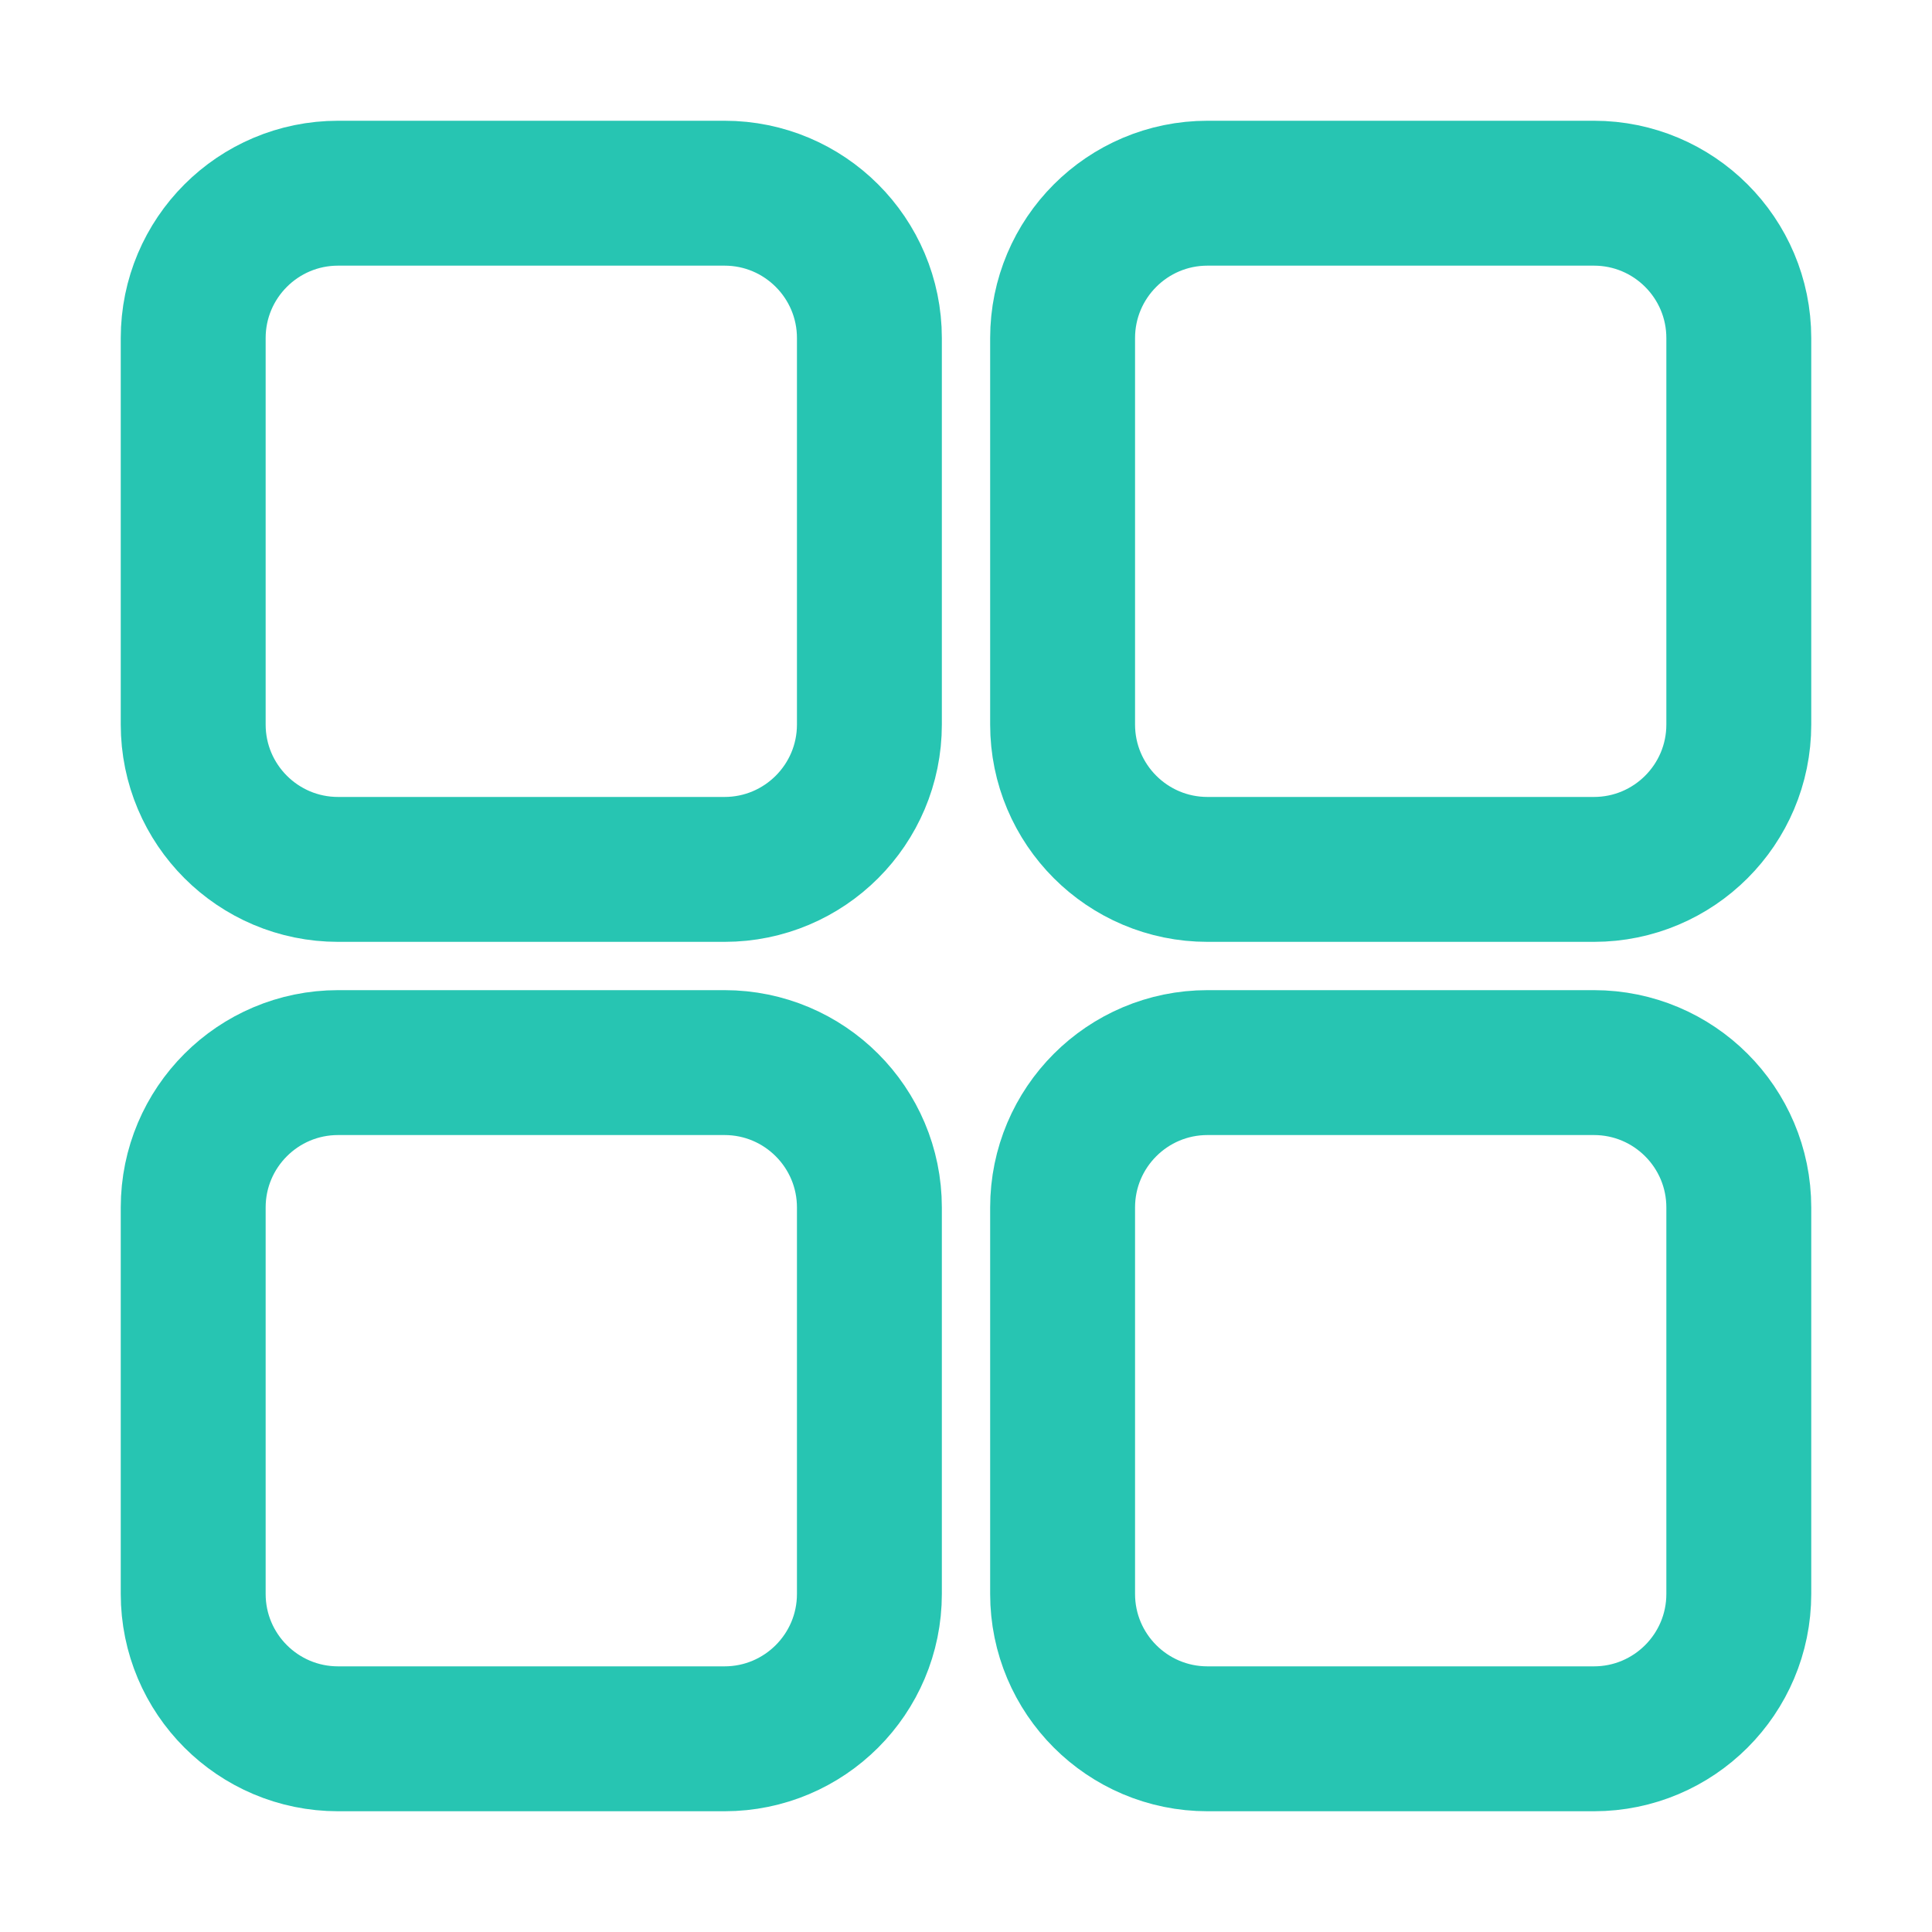
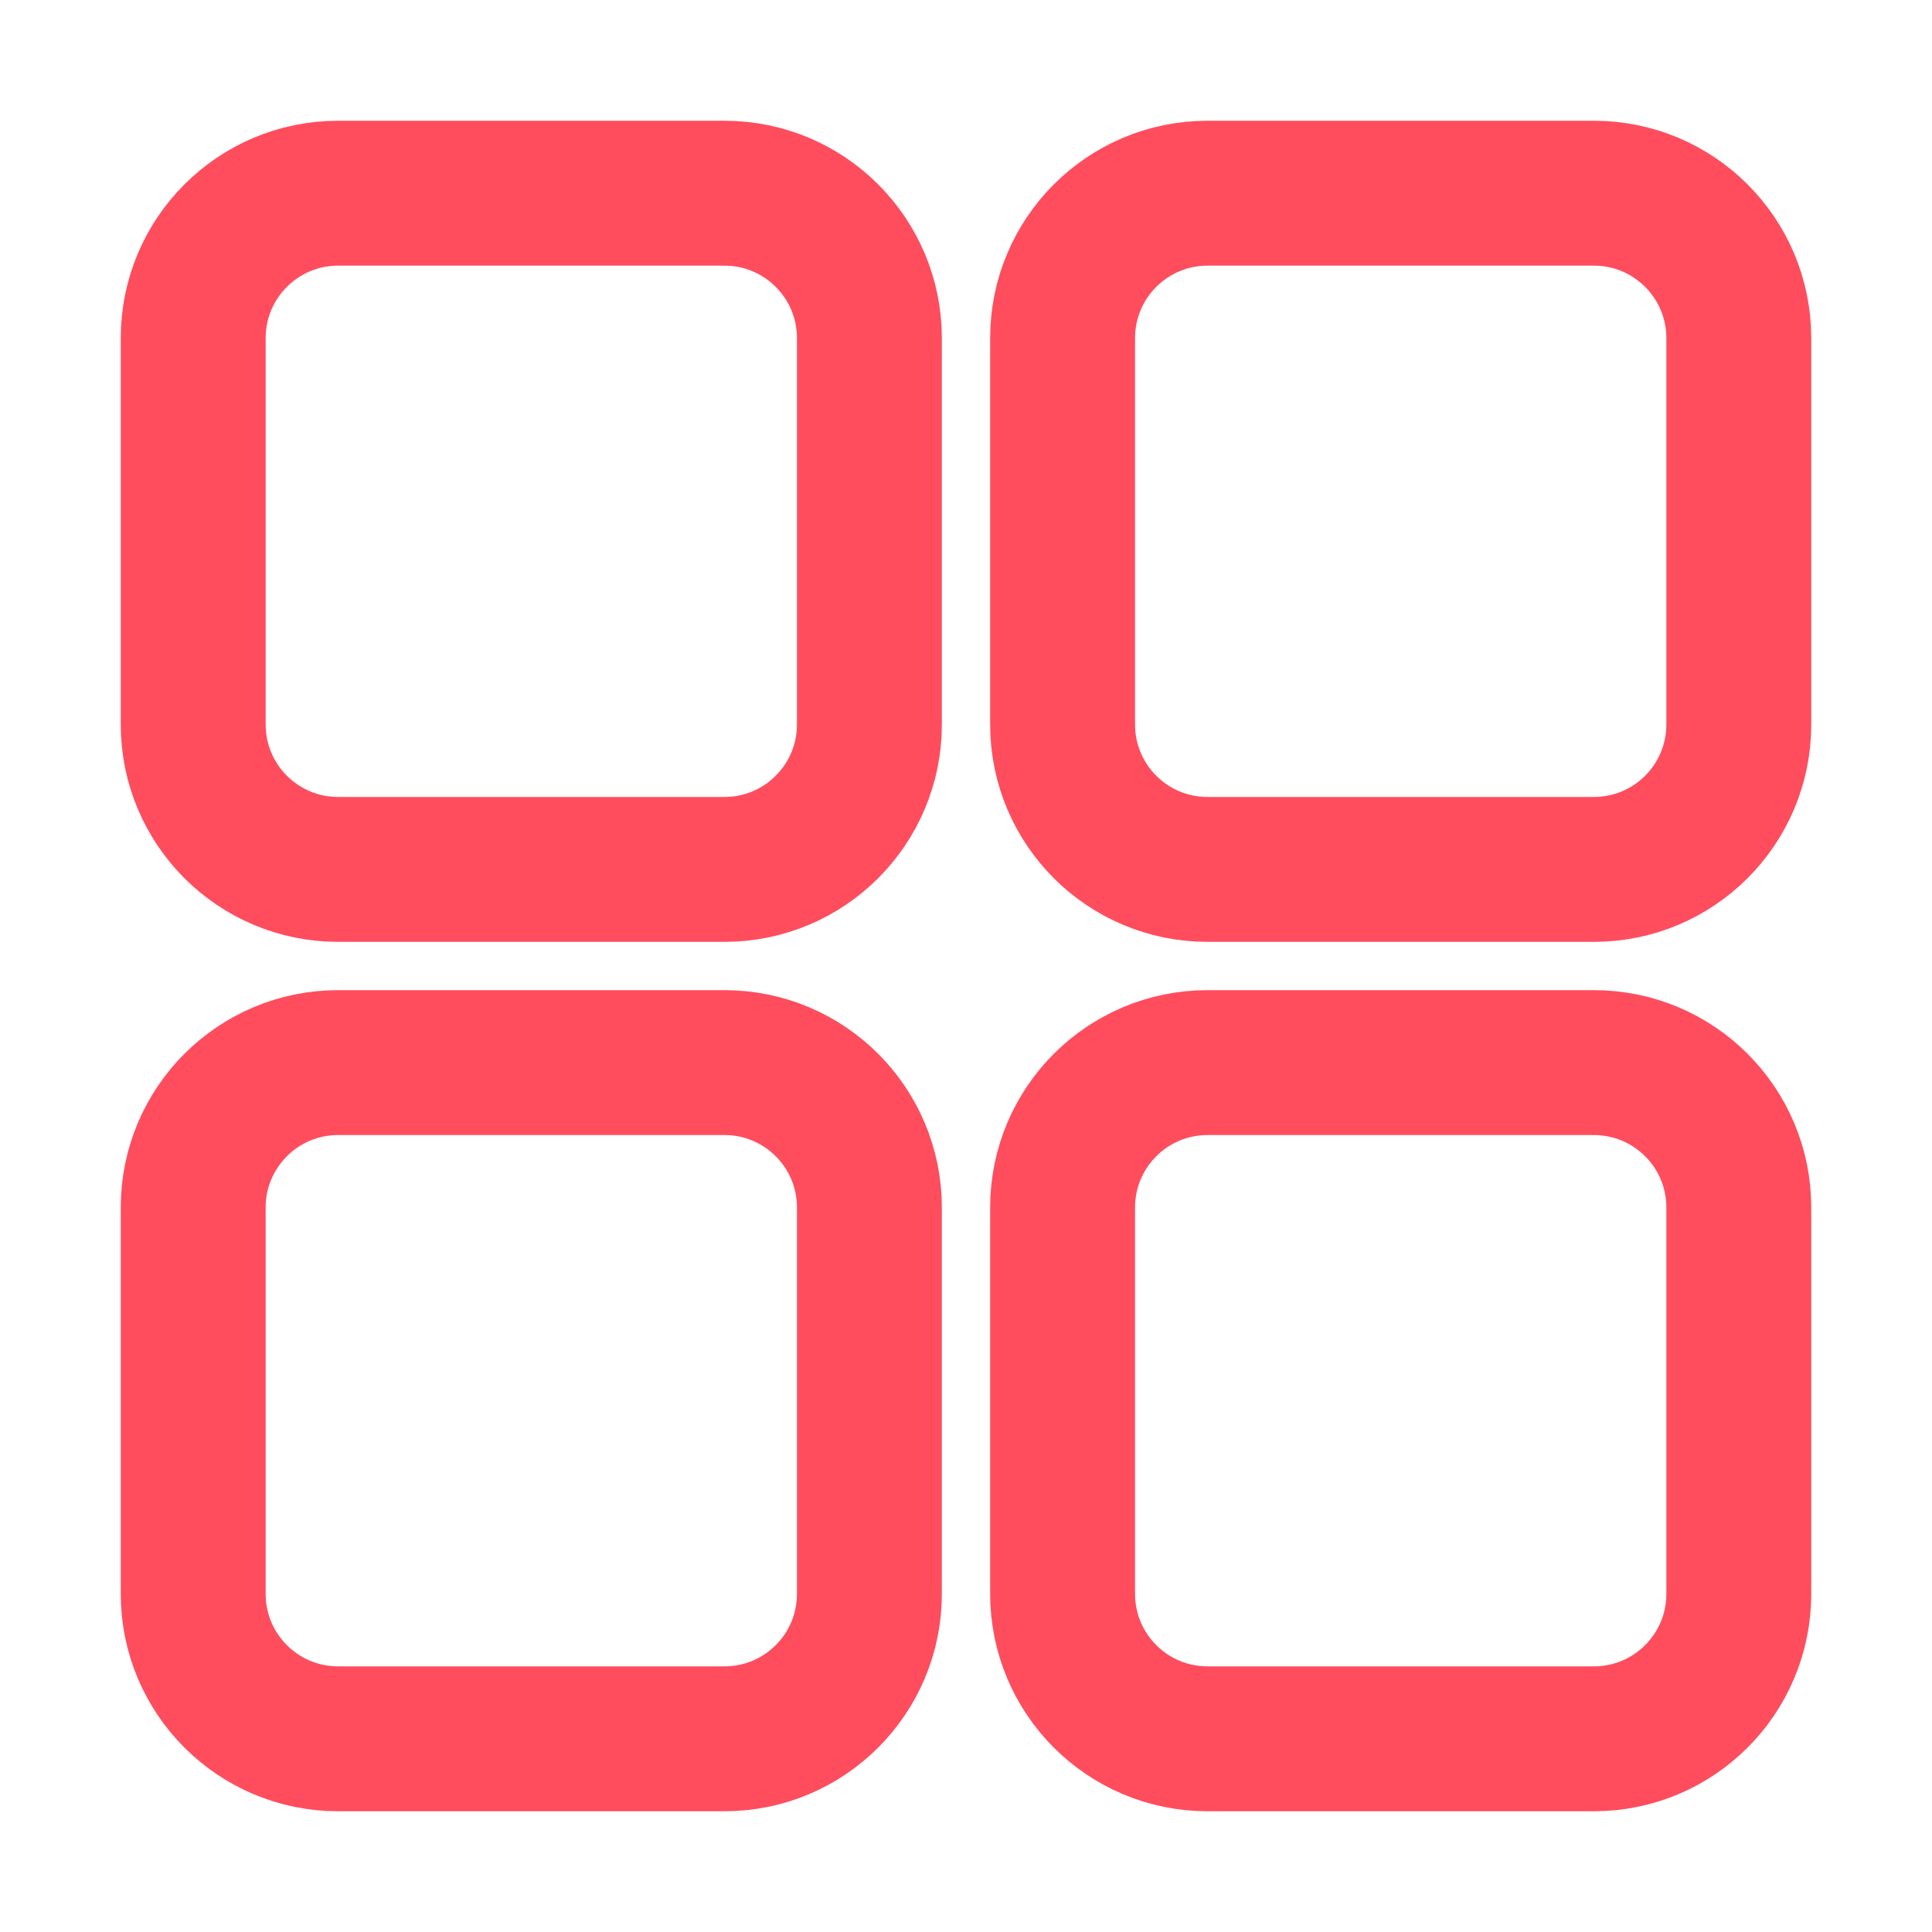
<svg xmlns="http://www.w3.org/2000/svg" width="20" height="20" viewBox="0 0 20 20" fill="none">
-   <rect x="2" y="2" width="7" height="7" rx="1.5" stroke="#27C5B2" stroke-width="1.5" />
-   <rect x="11" y="2" width="7" height="7" rx="1.5" stroke="#27C5B2" stroke-width="1.5" />
-   <rect x="2" y="11" width="7" height="7" rx="1.5" stroke="#27C5B2" stroke-width="1.5" />
-   <rect x="11" y="11" width="7" height="7" rx="1.5" stroke="#27C5B2" stroke-width="1.5" />
+   <rect x="2" y="2" width="7" height="7" rx="1.5" stroke="#FF4D5E" stroke-width="1.5" />
+   <rect x="11" y="2" width="7" height="7" rx="1.5" stroke="#FF4D5E" stroke-width="1.5" />
+   <rect x="2" y="11" width="7" height="7" rx="1.5" stroke="#FF4D5E" stroke-width="1.5" />
+   <rect x="11" y="11" width="7" height="7" rx="1.5" stroke="#FF4D5E" stroke-width="1.5" />
</svg>
